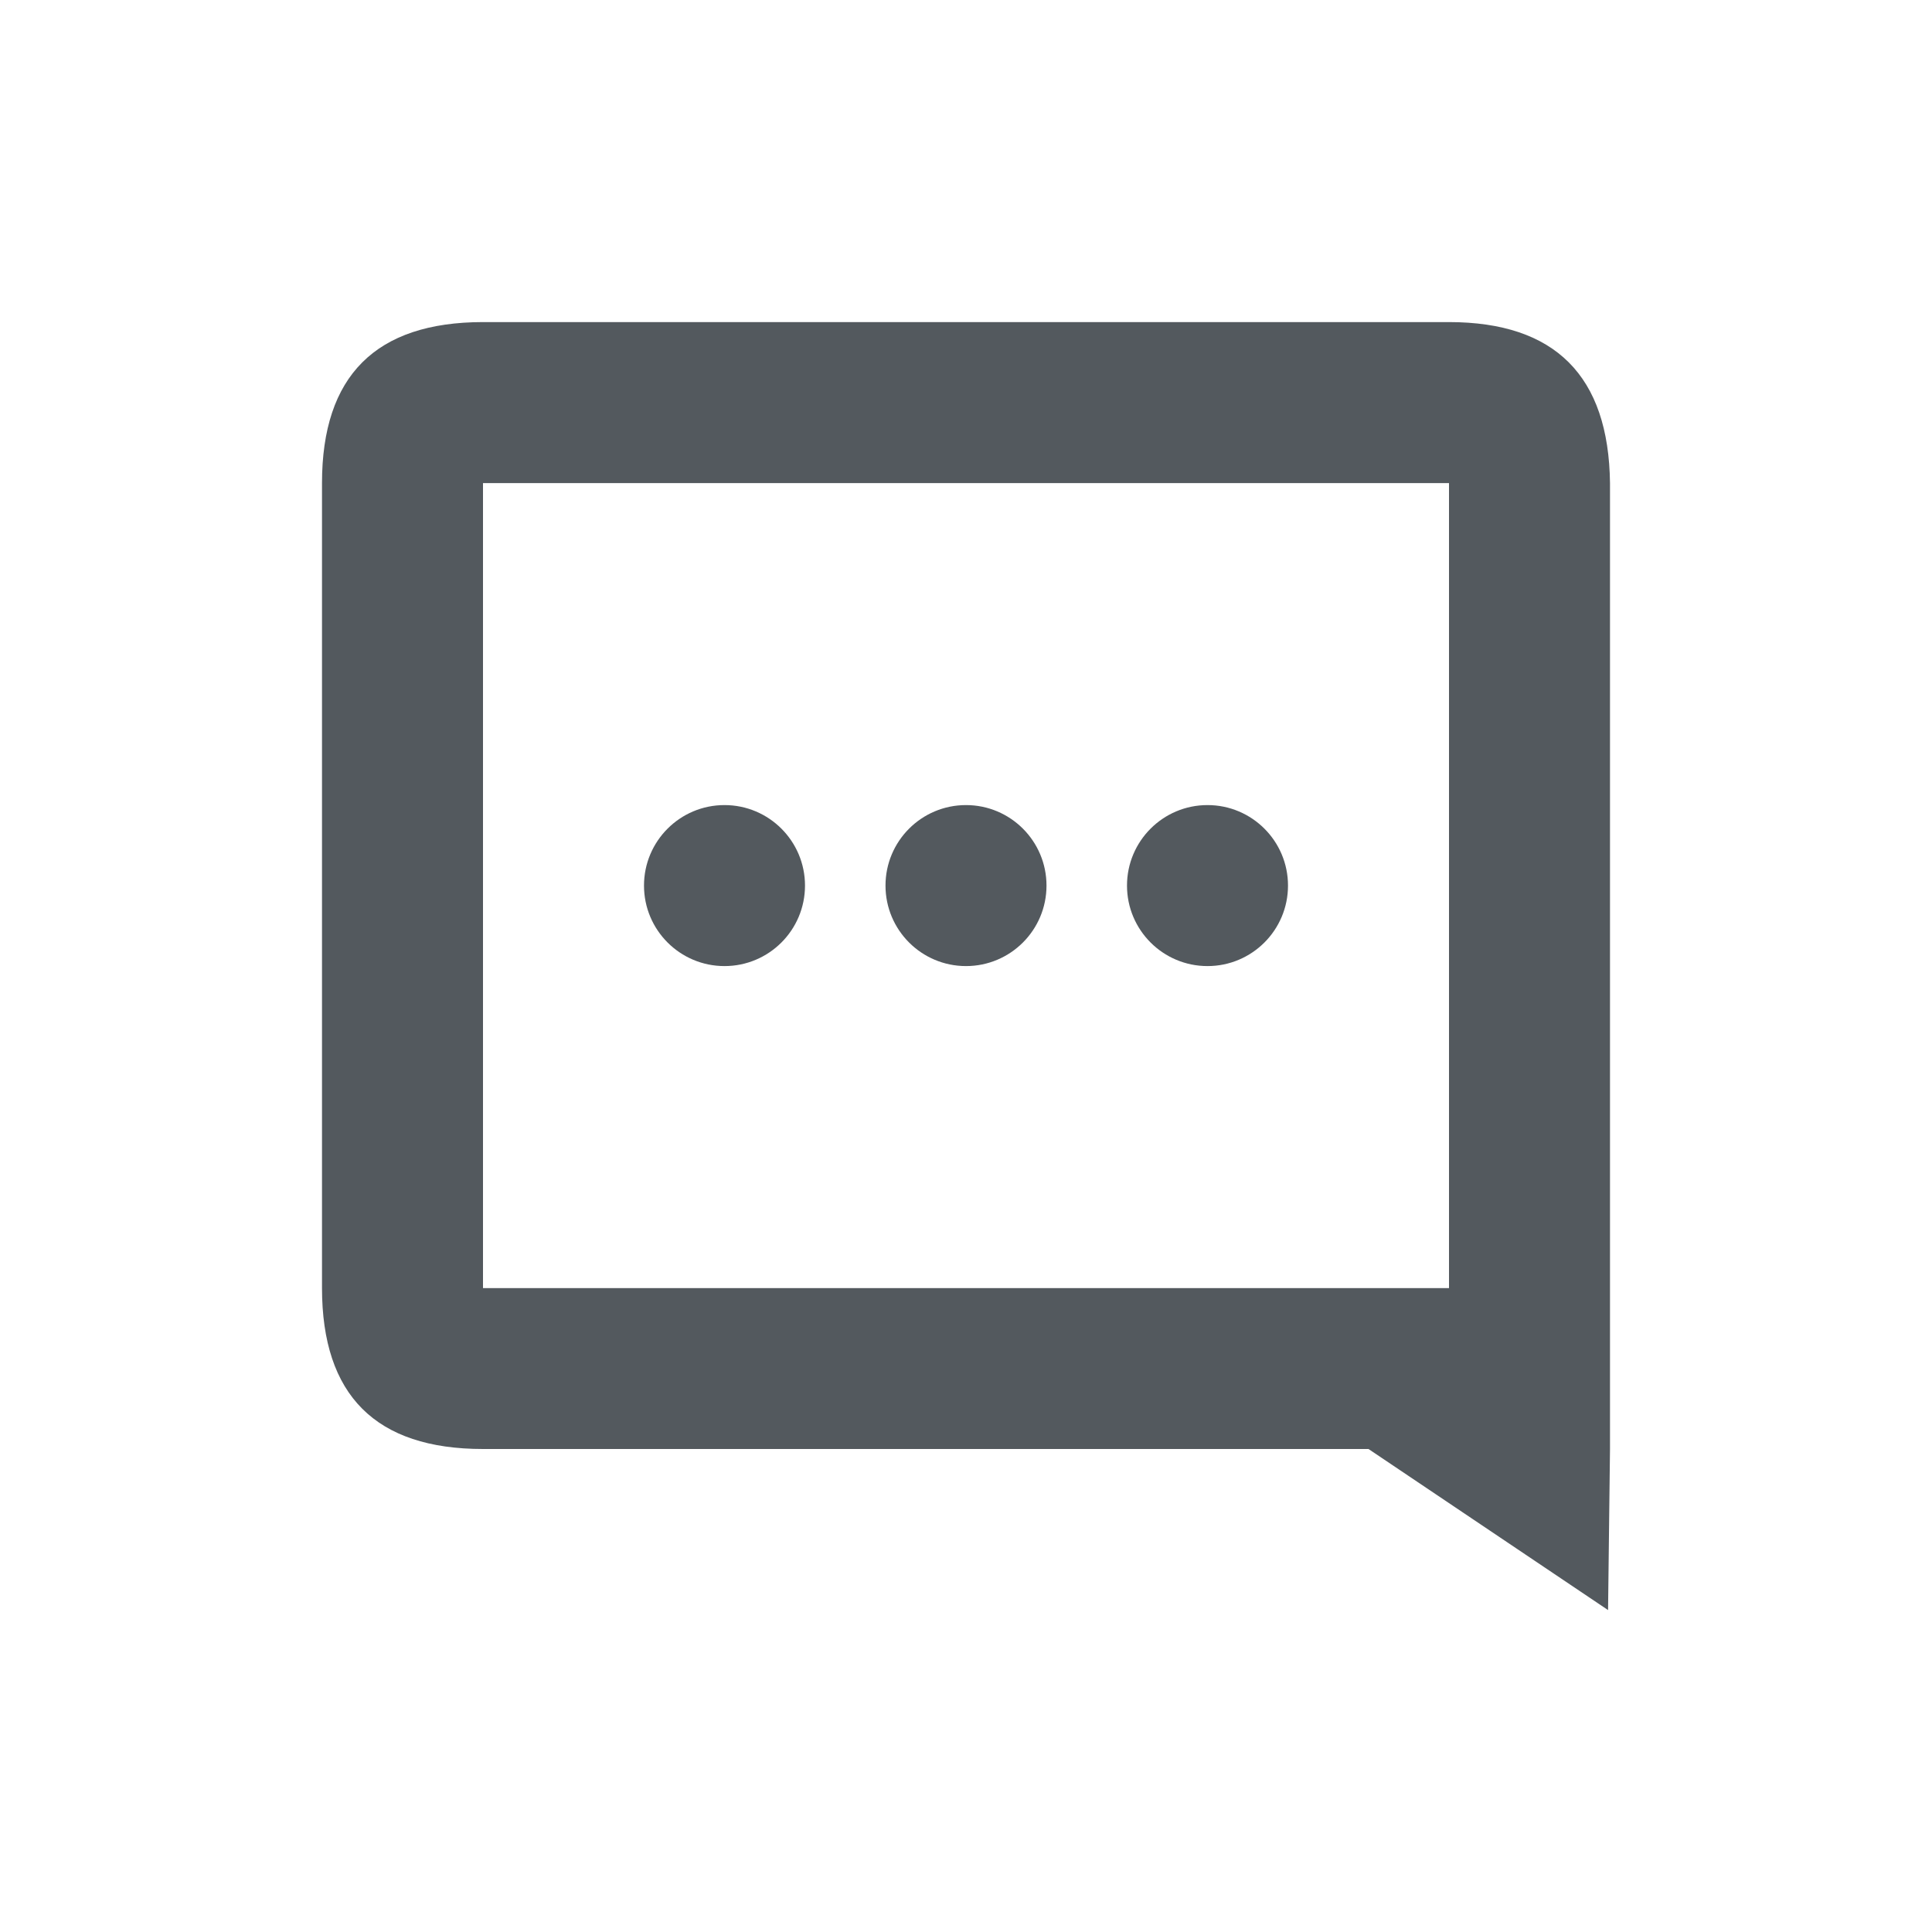
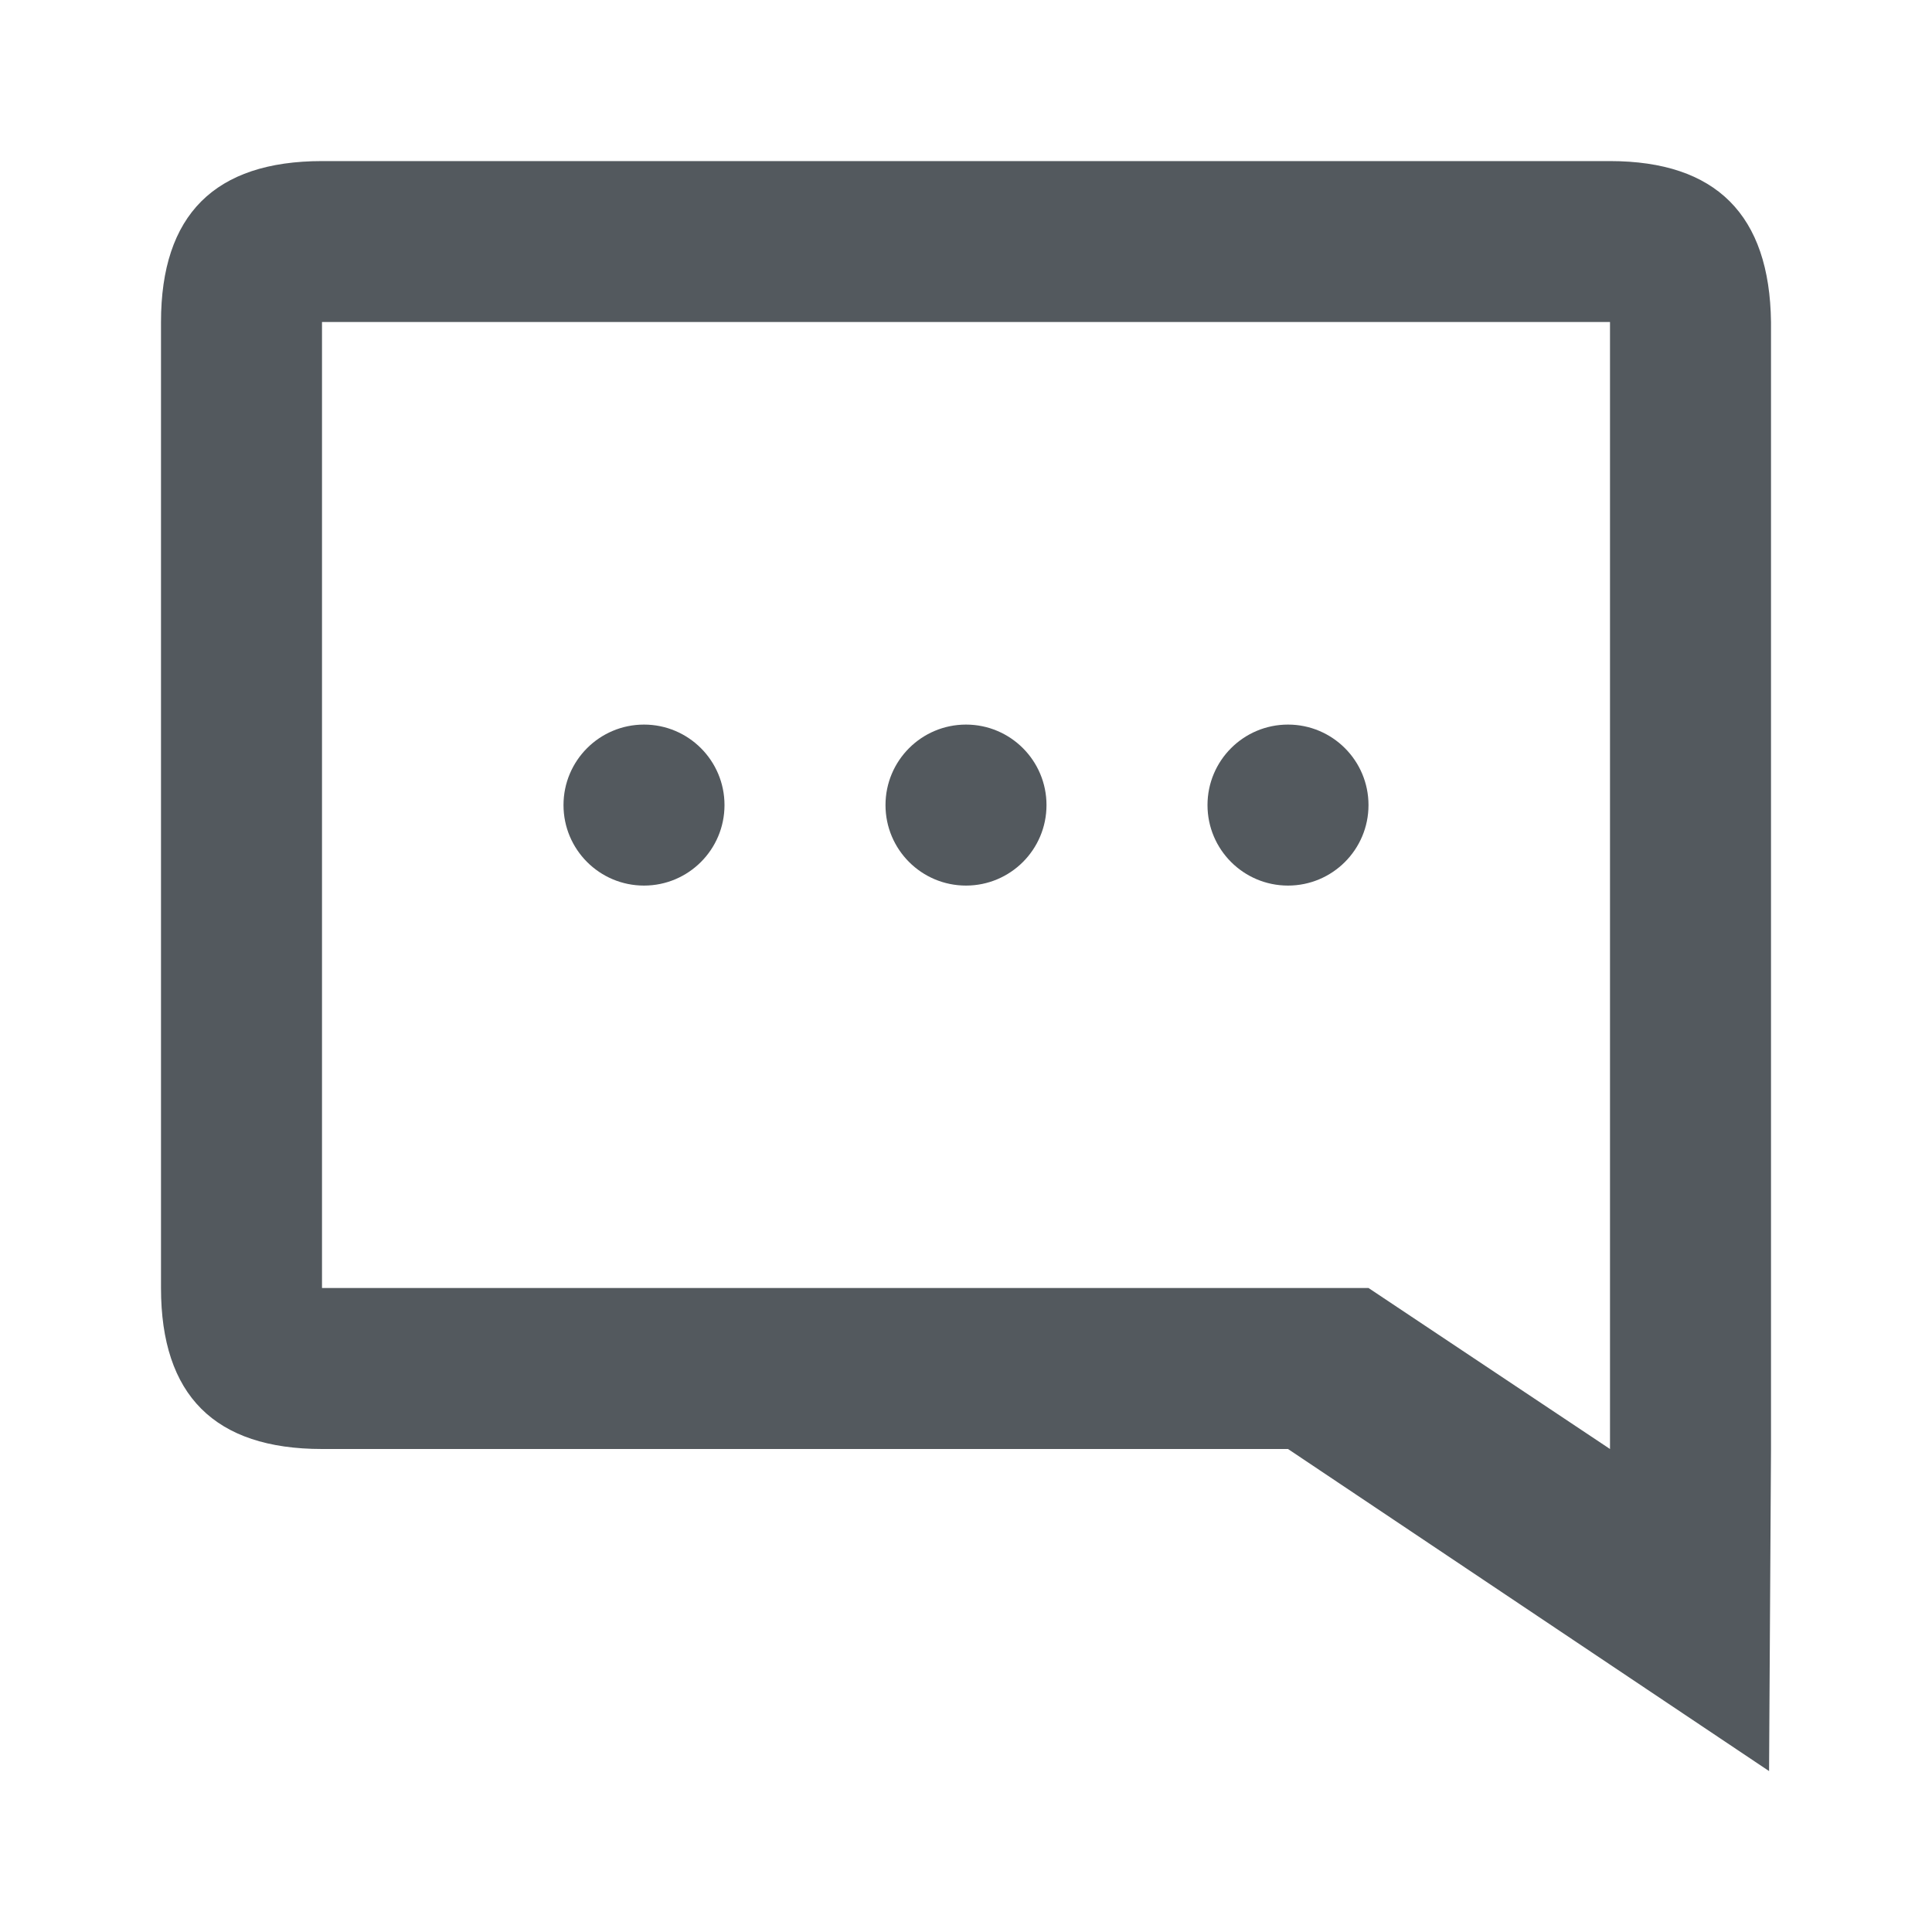
<svg xmlns="http://www.w3.org/2000/svg" width="24" height="24" viewBox="0 0 24 24">
-   <path fill="#53595E" fill-rule="evenodd" d="M4 6.001c0-1.332.667-1.999 2-2h12c1.318.001 1.984.668 2 2v12l-.024 2L17 18H6c-1.333 0-2-.667-2-2v-10zm2 0v10h12v-10H6zm3 6a1 1 0 1 1 0-2 1 1 0 0 1 0 2zm3 0a1 1 0 1 1 0-2 1 1 0 0 1 0 2zm3 0a1 1 0 1 1 0-2 1 1 0 0 1 0 2z" />
+   <path fill="#53595E" fill-rule="evenodd" d="M2 4.001c0-1.332.667-1.999 2-2h16c1.318.001 1.984.668 2 2v14l-.024 4L16 18H4c-1.333 0-2-.667-2-2v-12zM4 4v12h13l3 2V4H4zm4 7.001a1 1 0 1 1 0-2 1 1 0 0 1 0 2zm4 0a1 1 0 1 1 0-2 1 1 0 0 1 0 2zm4 0a1 1 0 1 1 0-2 1 1 0 0 1 0 2z" />
</svg>
